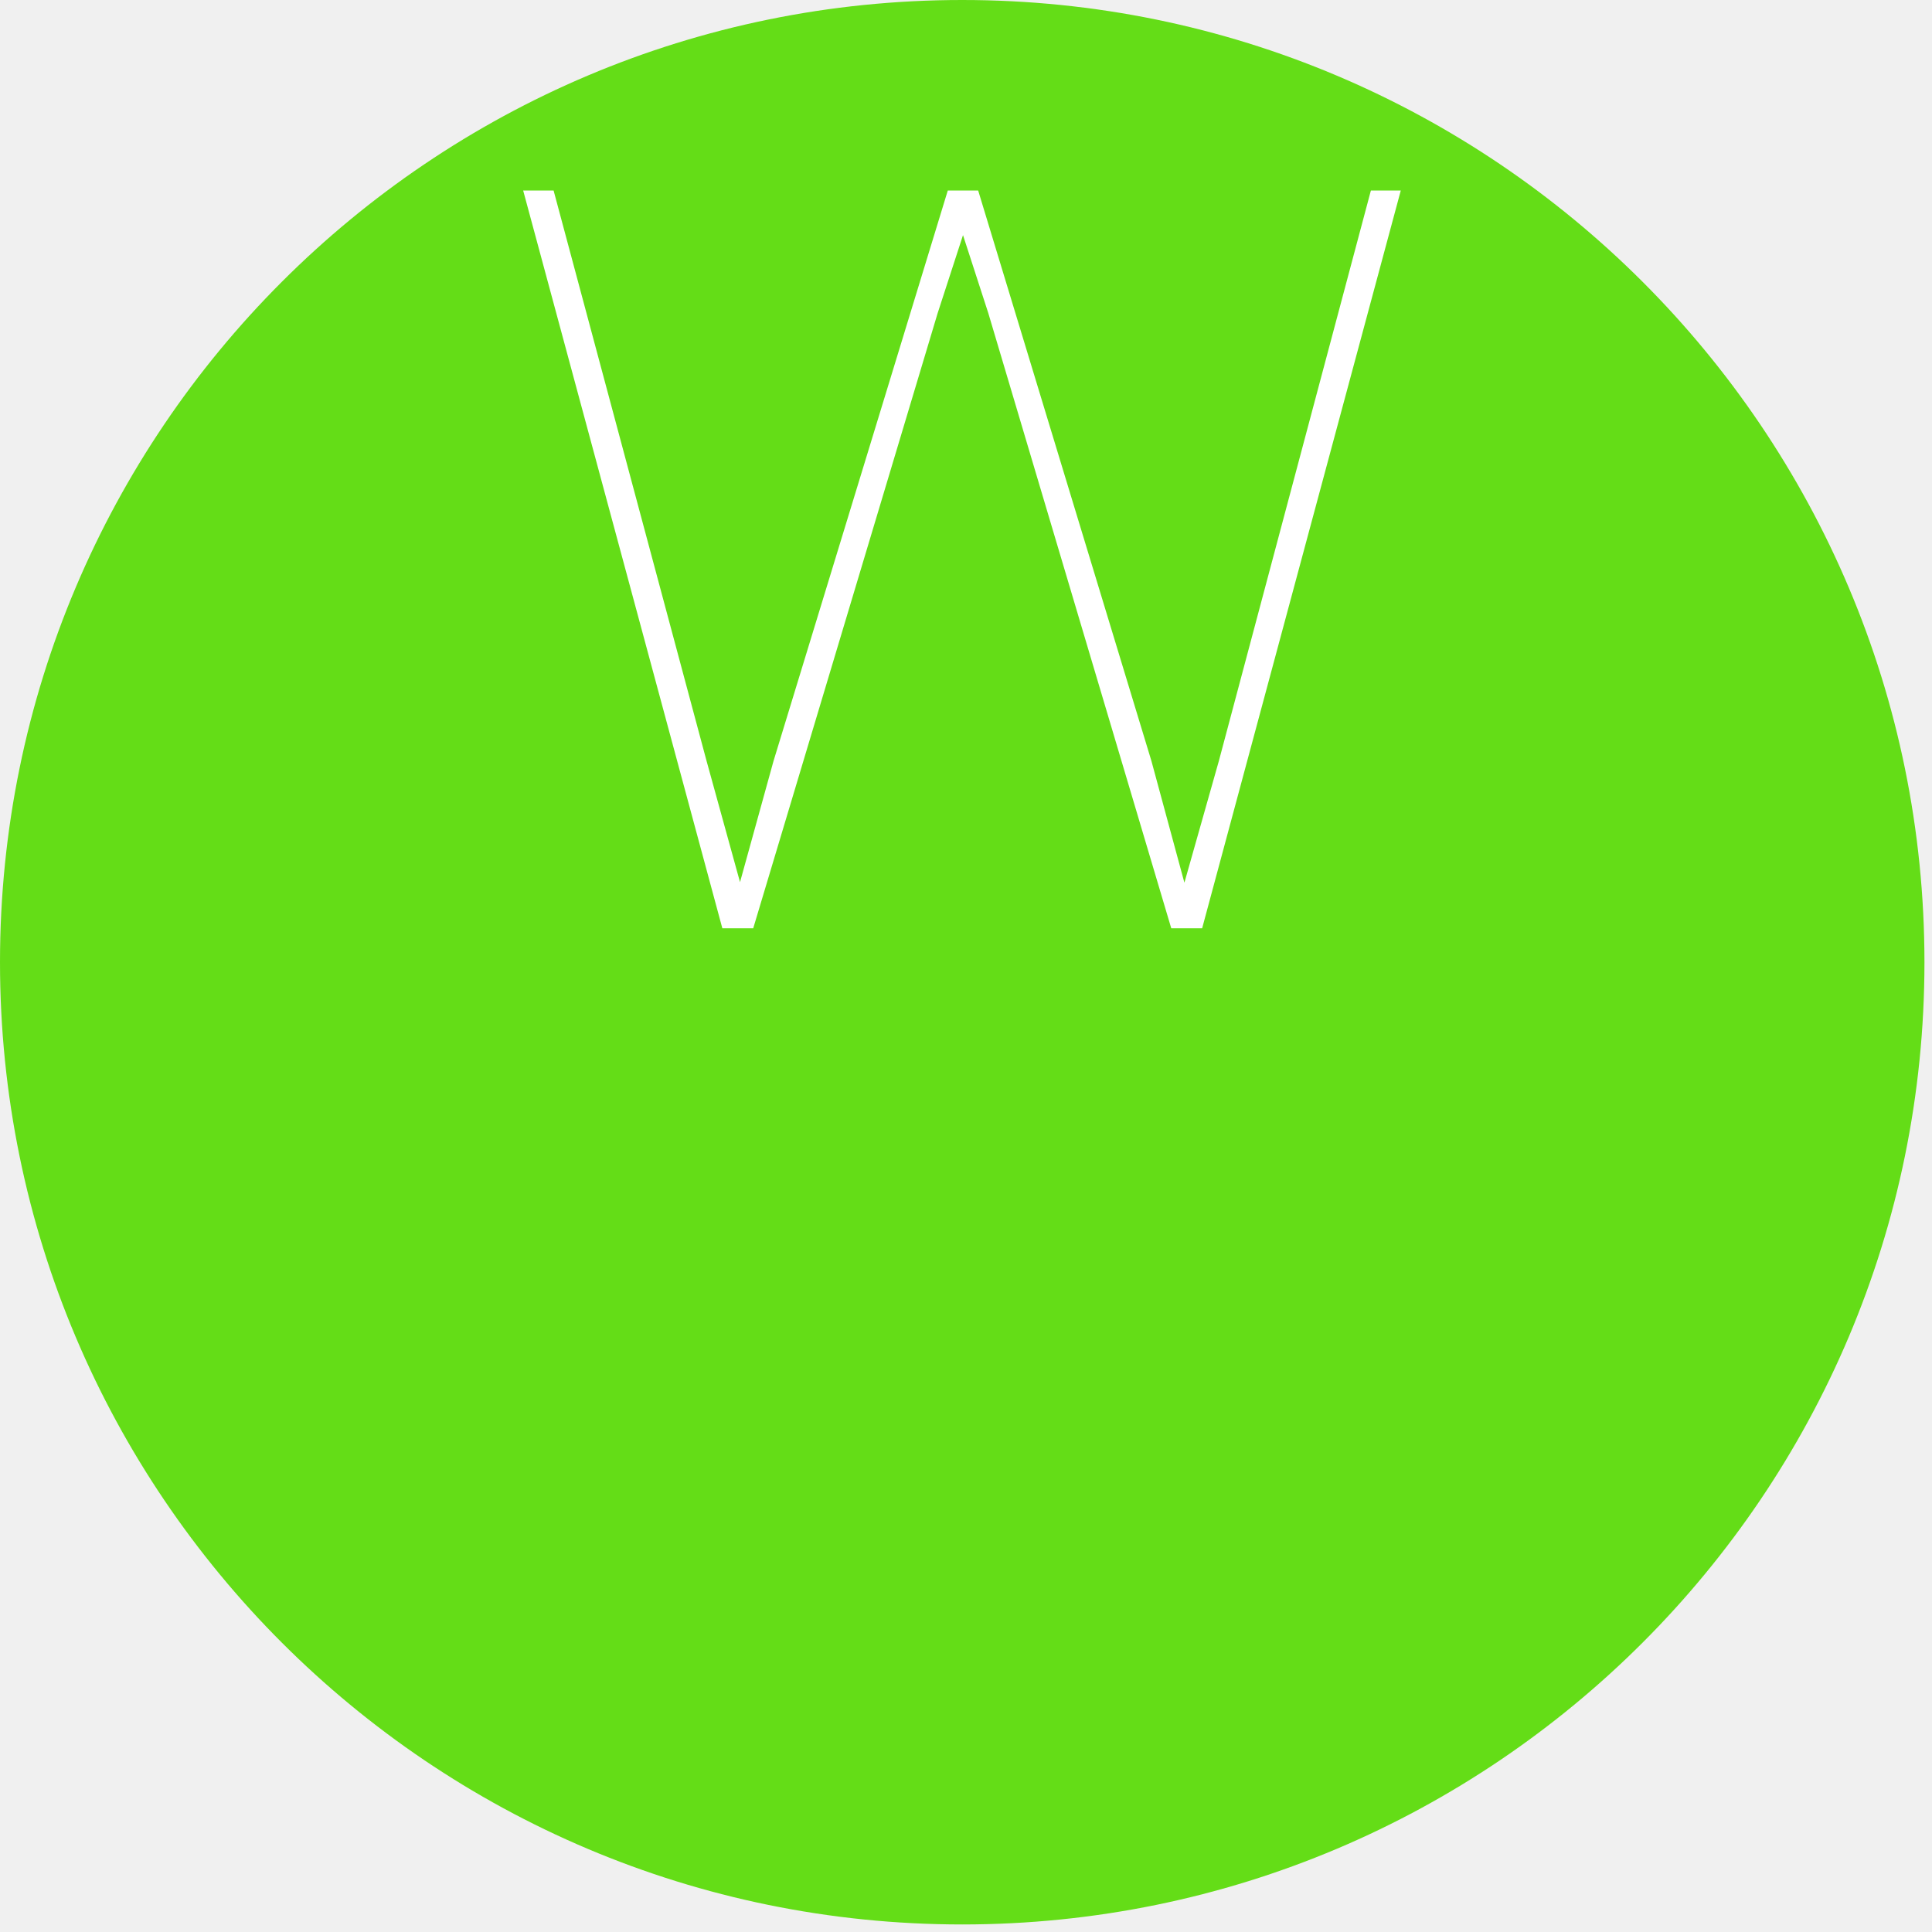
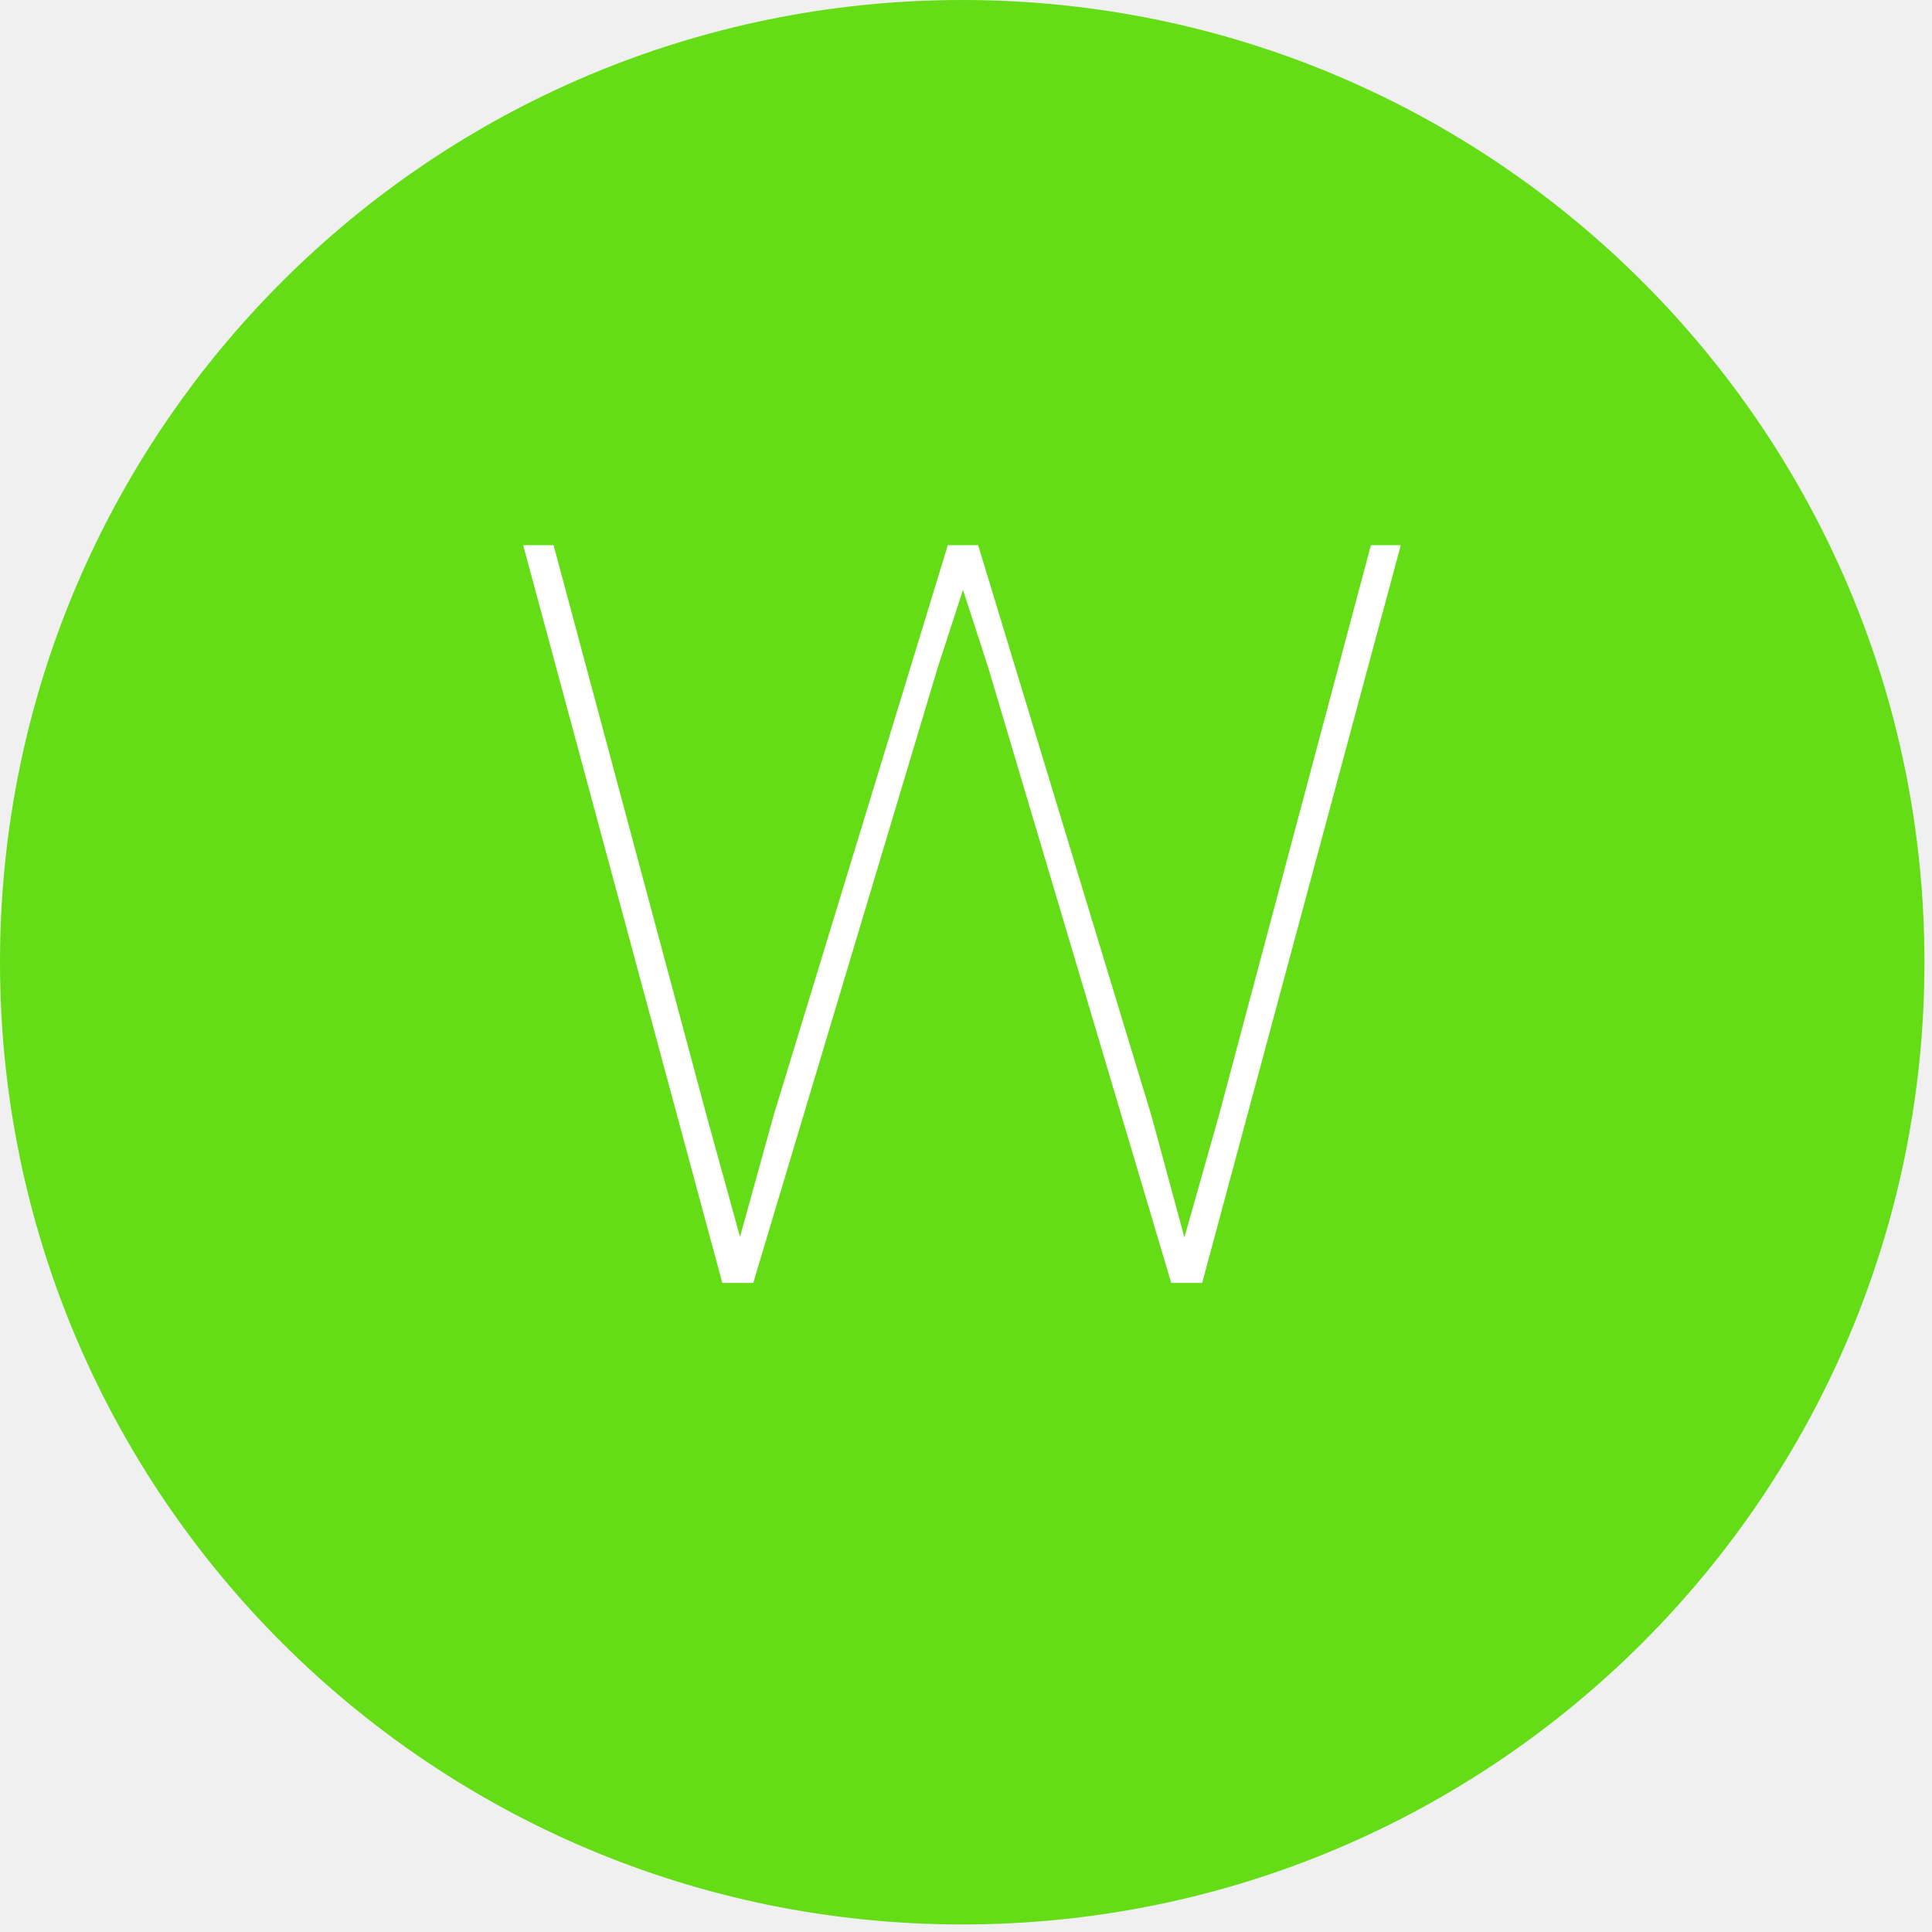
<svg xmlns="http://www.w3.org/2000/svg" width="532" height="532" viewBox="0 0 512 512">
  <circle cx="255" cy="255" r="255" fill="#64dd17" />
-   <text x="255" y="246" alignment-baseline="central" text-anchor="middle" fill="#fff" font-size="275" font-weight="100" font-family="Roboto">W</text>
+   <text x="255" y="230" dy=".4em" text-anchor="middle" fill="#fff" font-size="275" font-weight="100" font-family="Roboto">W</text>
</svg>
